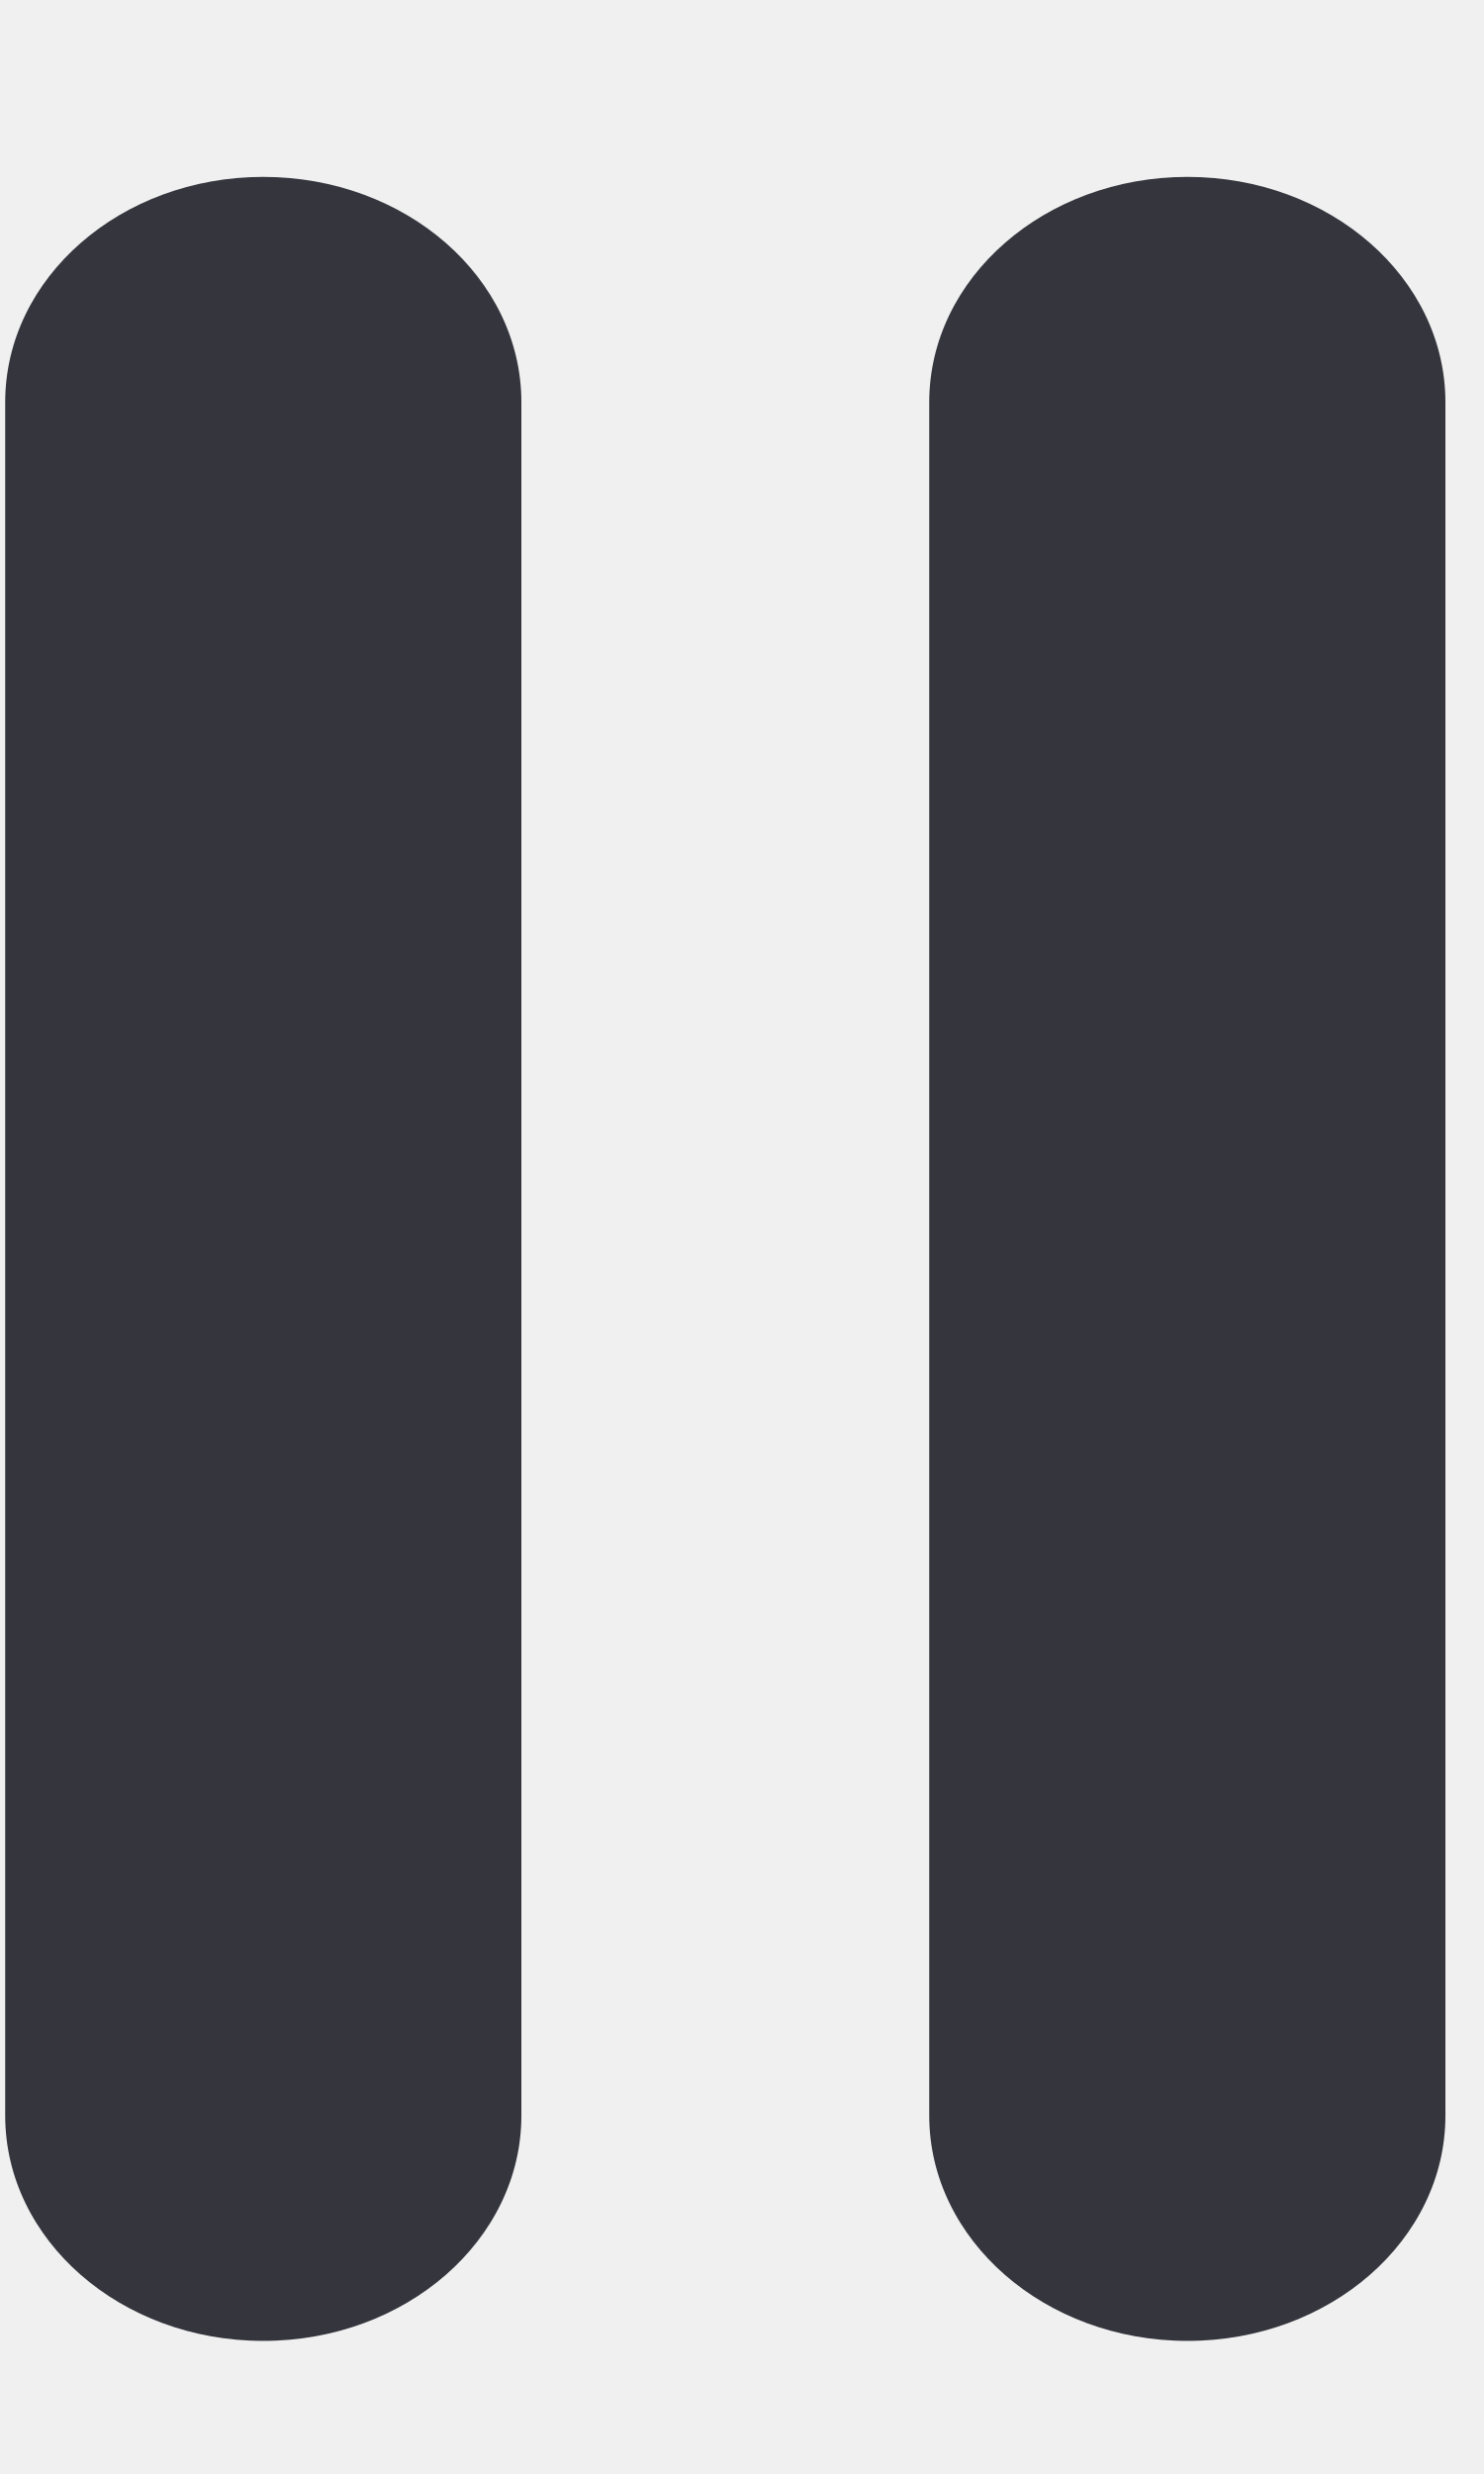
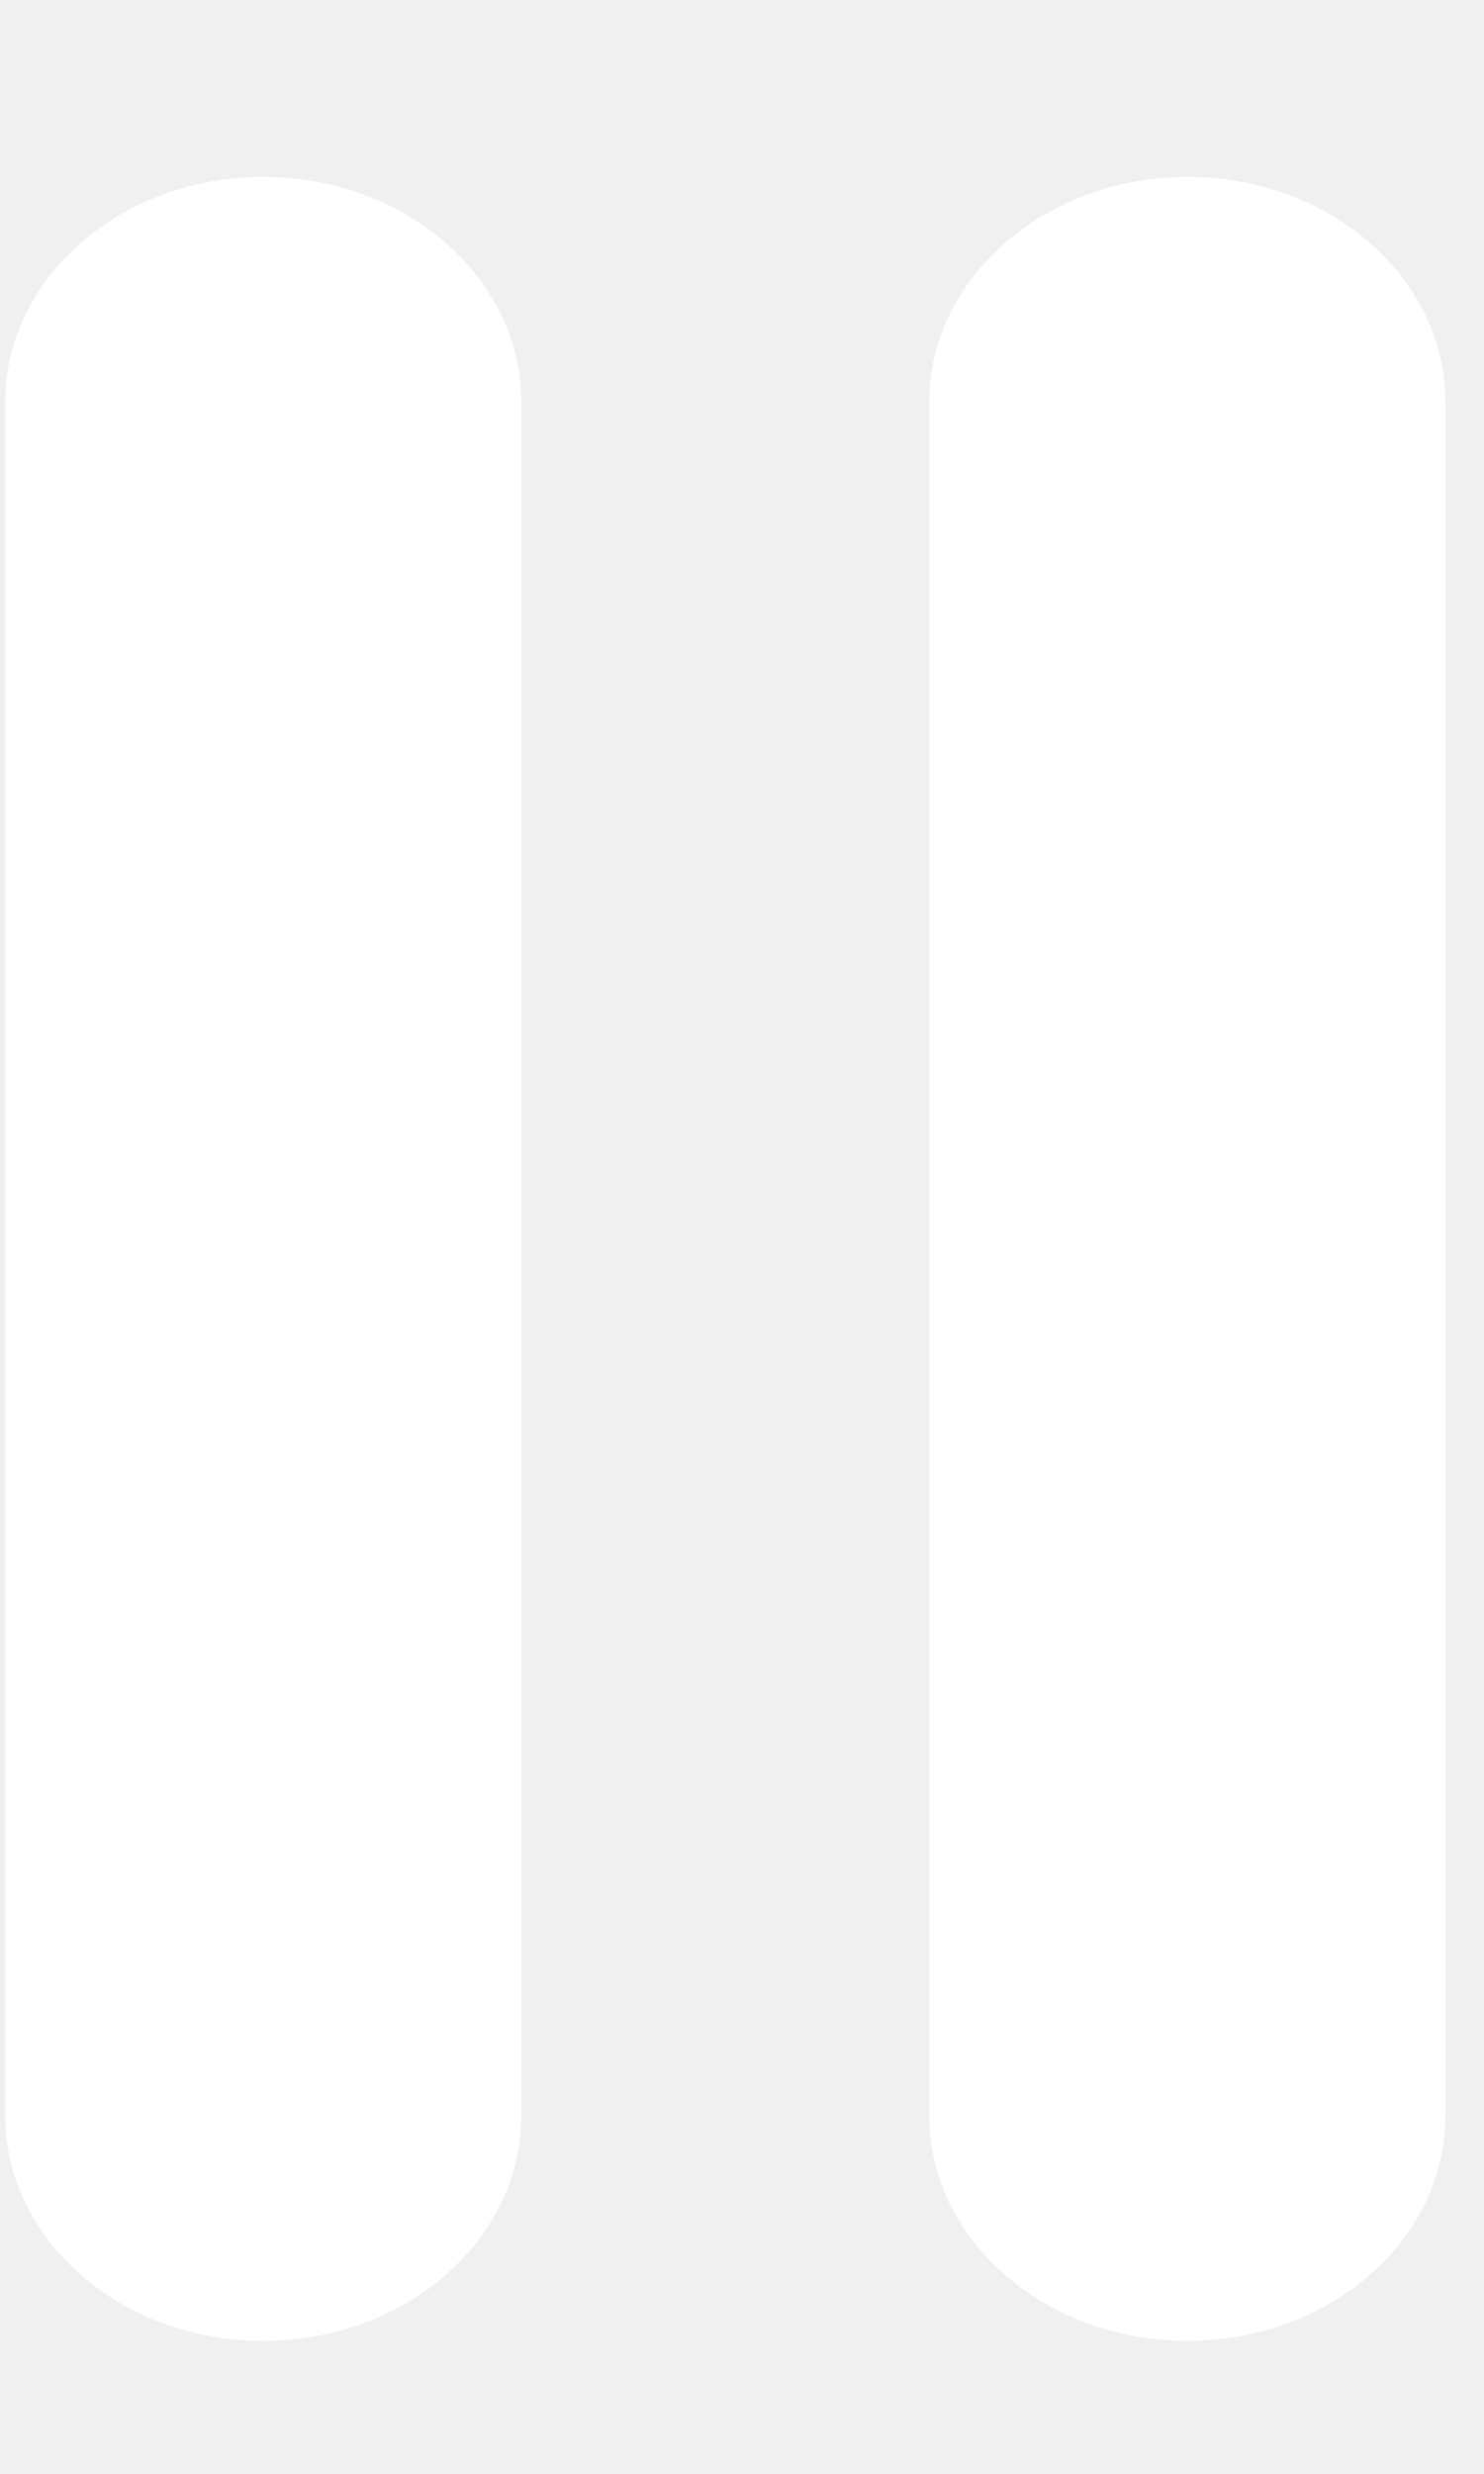
<svg xmlns="http://www.w3.org/2000/svg" width="6" height="10" viewBox="0 0 6 10" fill="none">
-   <path fill-rule="evenodd" clip-rule="evenodd" d="M1.064 0.715C1.641 0.715 2.108 1.123 2.108 1.626V8.551C2.108 9.054 1.641 9.462 1.064 9.462C0.488 9.462 0.021 9.054 0.021 8.551V1.626C0.021 1.123 0.488 0.715 1.064 0.715ZM4.801 0.715C5.377 0.715 5.844 1.123 5.844 1.626V8.551C5.844 9.054 5.377 9.462 4.801 9.462C4.225 9.462 3.757 9.054 3.757 8.551V1.626C3.757 1.123 4.225 0.715 4.801 0.715Z" fill="#34353D" />
+   <path fill-rule="evenodd" clip-rule="evenodd" d="M1.064 0.715C1.641 0.715 2.108 1.123 2.108 1.626V8.551C2.108 9.054 1.641 9.462 1.064 9.462C0.488 9.462 0.021 9.054 0.021 8.551V1.626C0.021 1.123 0.488 0.715 1.064 0.715ZM4.801 0.715C5.377 0.715 5.844 1.123 5.844 1.626V8.551C5.844 9.054 5.377 9.462 4.801 9.462C4.225 9.462 3.757 9.054 3.757 8.551V1.626C3.757 1.123 4.225 0.715 4.801 0.715Z" fill="#FFF" />
</svg>
